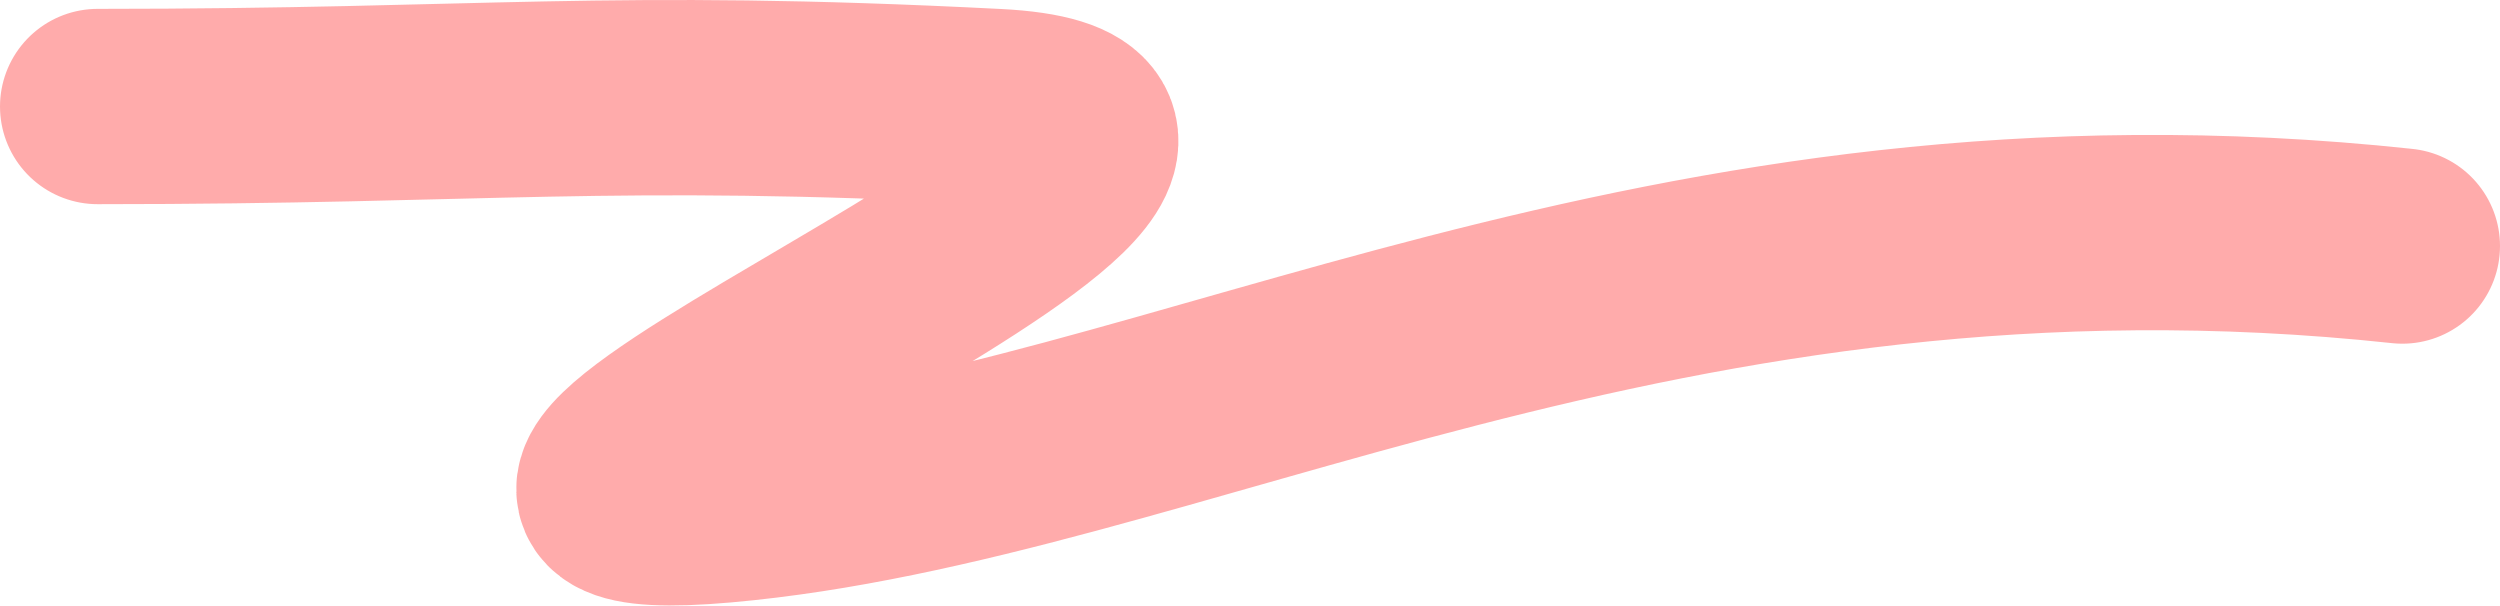
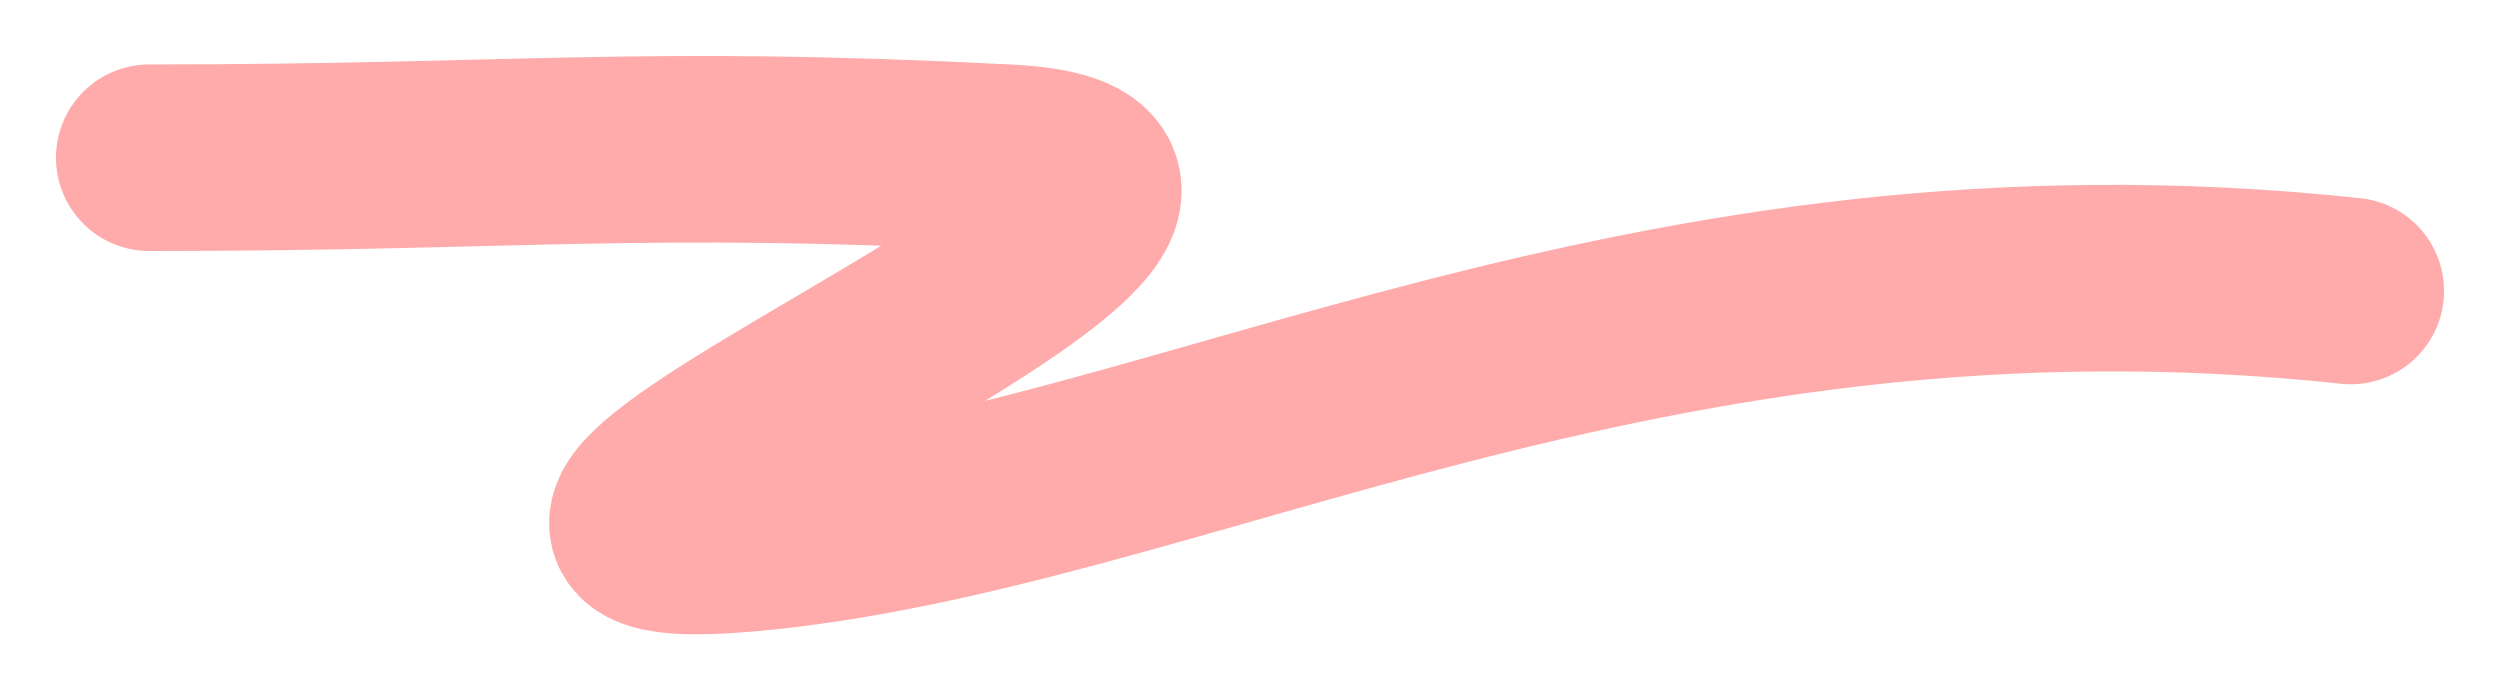
- <svg xmlns="http://www.w3.org/2000/svg" width="128" height="31" viewBox="0 0 128 31">
-   <path fill="none" stroke="#FFABAB" stroke-linecap="round" stroke-width="10" d="M0,15.454 C20,15.454 26,14.433 46,15.454 C66,16.474 9,37.904 32,35.863 C55,33.822 80,18.515 118,22.597" transform="translate(5 -10)" />
+ <svg xmlns="http://www.w3.org/2000/svg" width="134" height="37" viewBox="0 0 134 37">
+   <path fill="none" stroke="#FFABAB" stroke-linecap="round" stroke-width="10" d="M8,8.454 C28,8.454 34,7.433 54,8.454 C74,9.474 17,30.904 40,28.863 C63,26.822 88,11.515 126,15.597" />
</svg>
